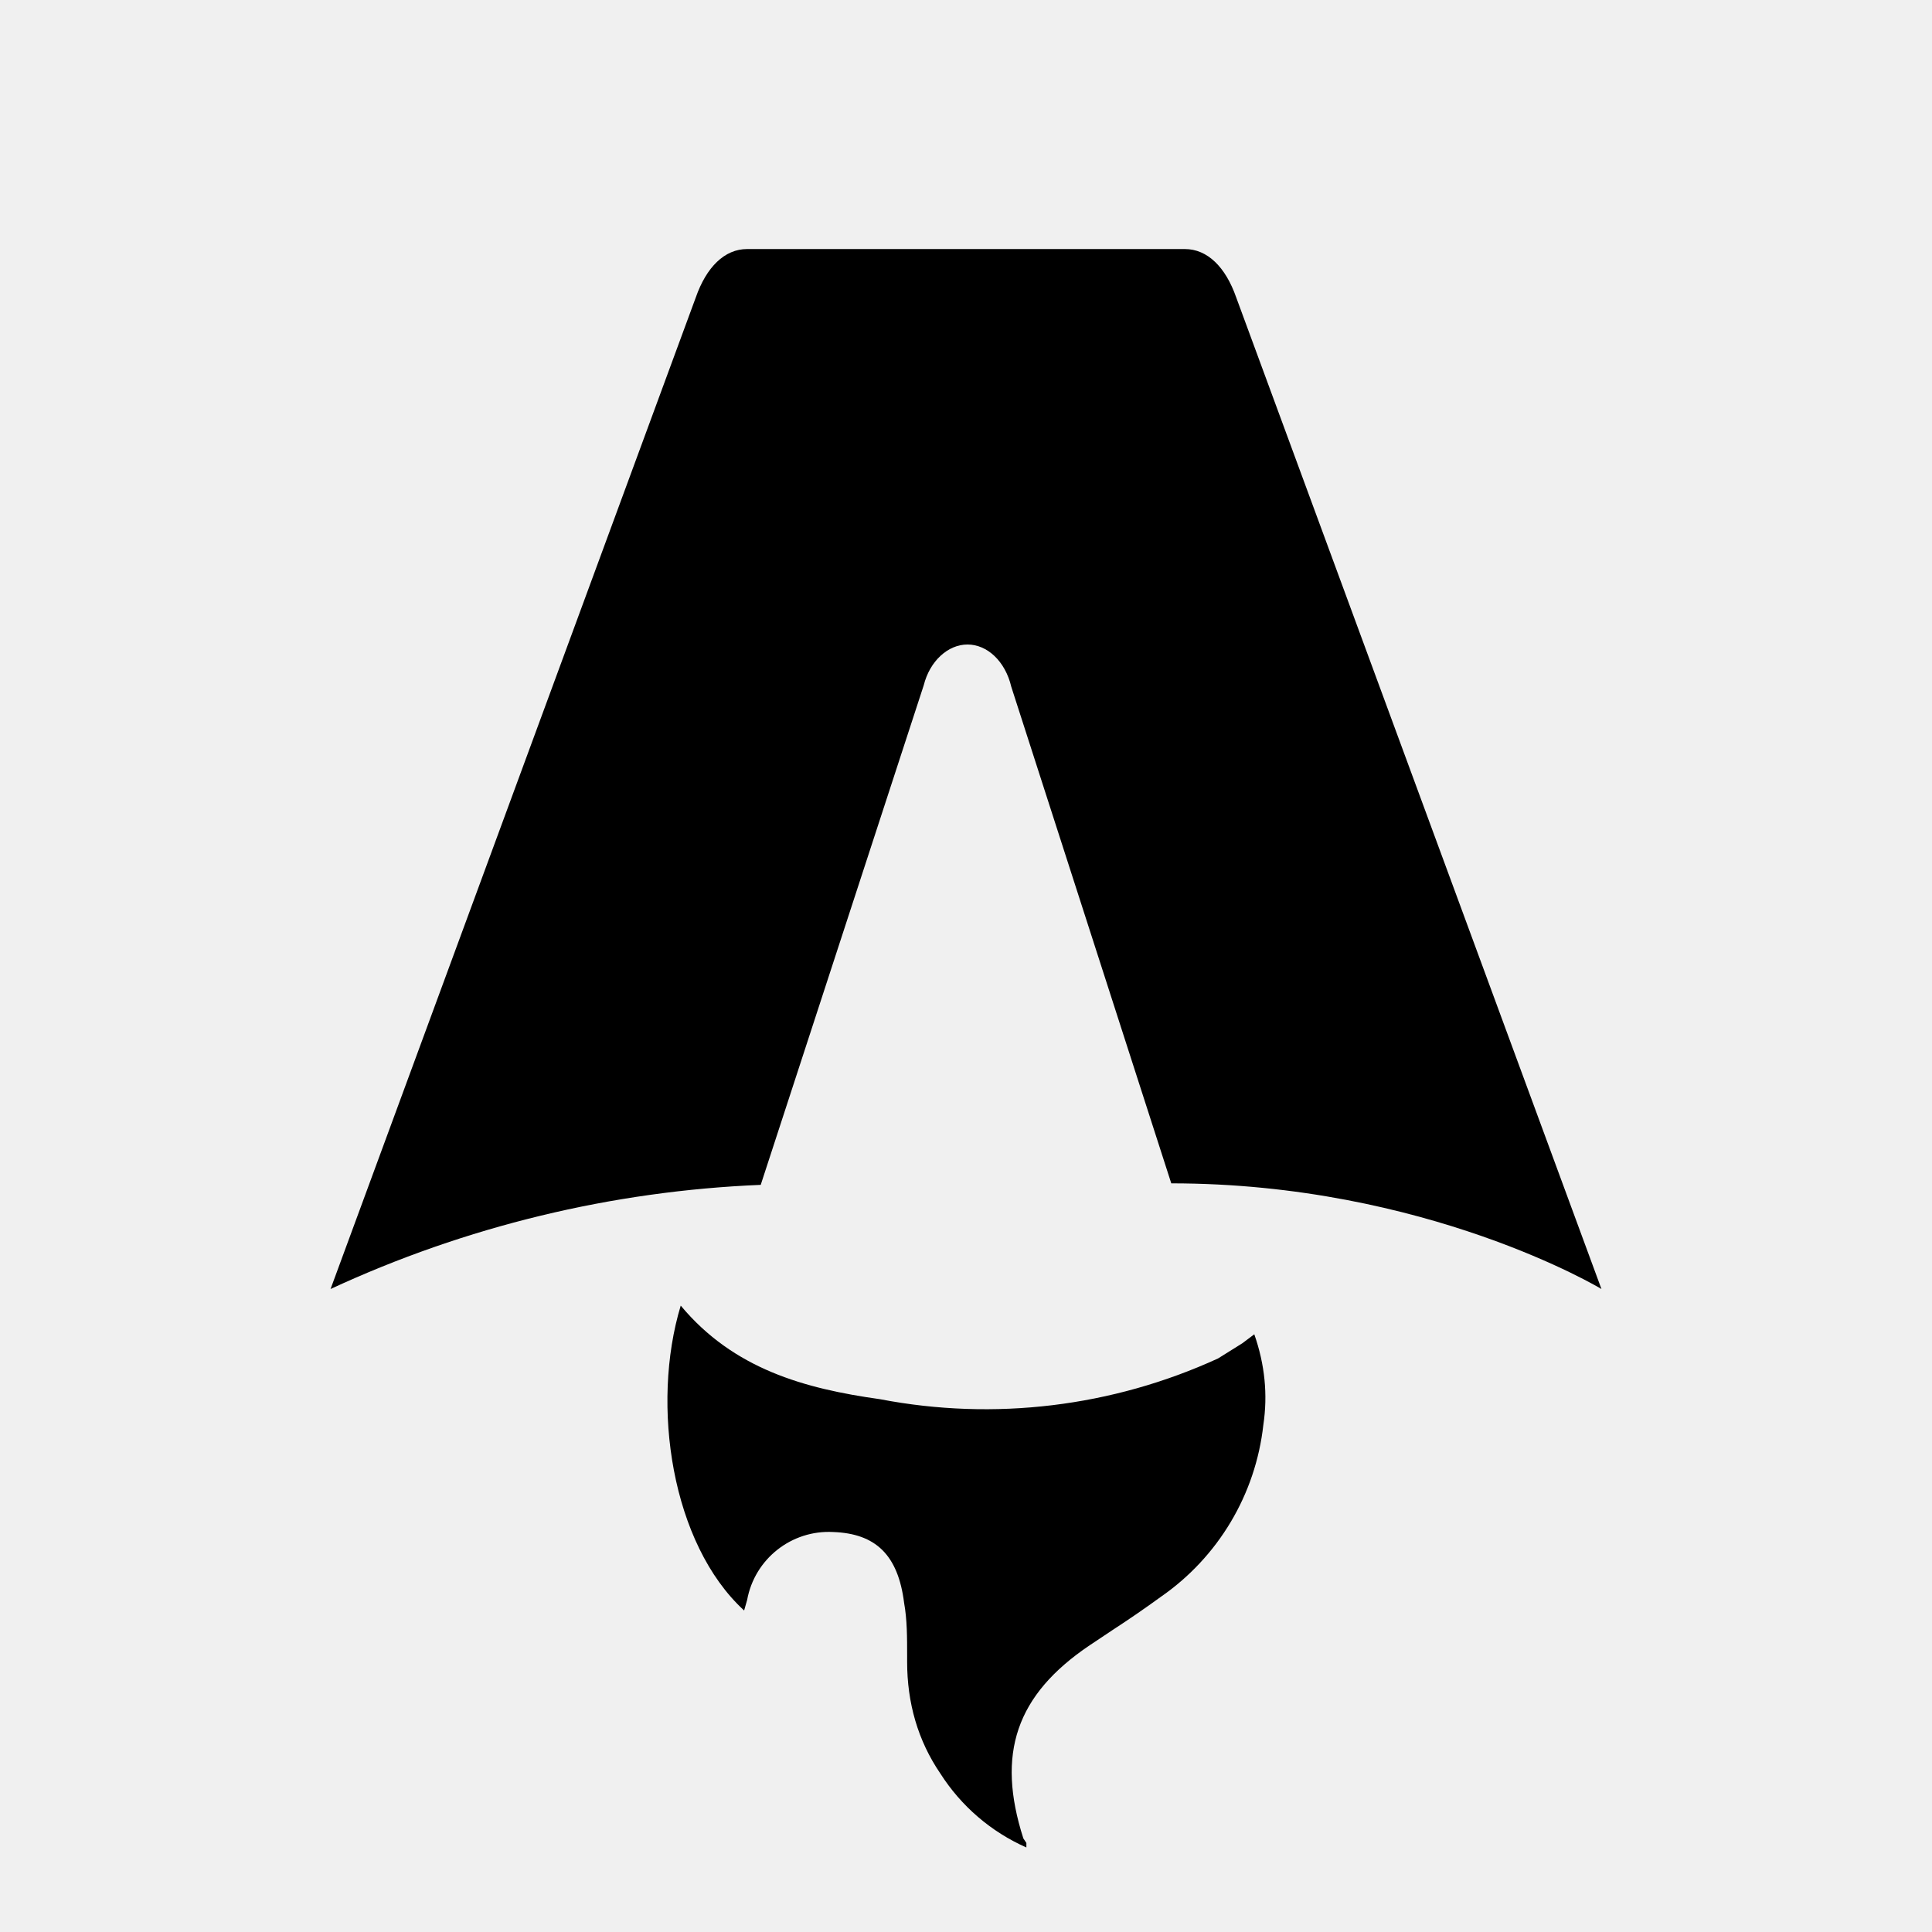
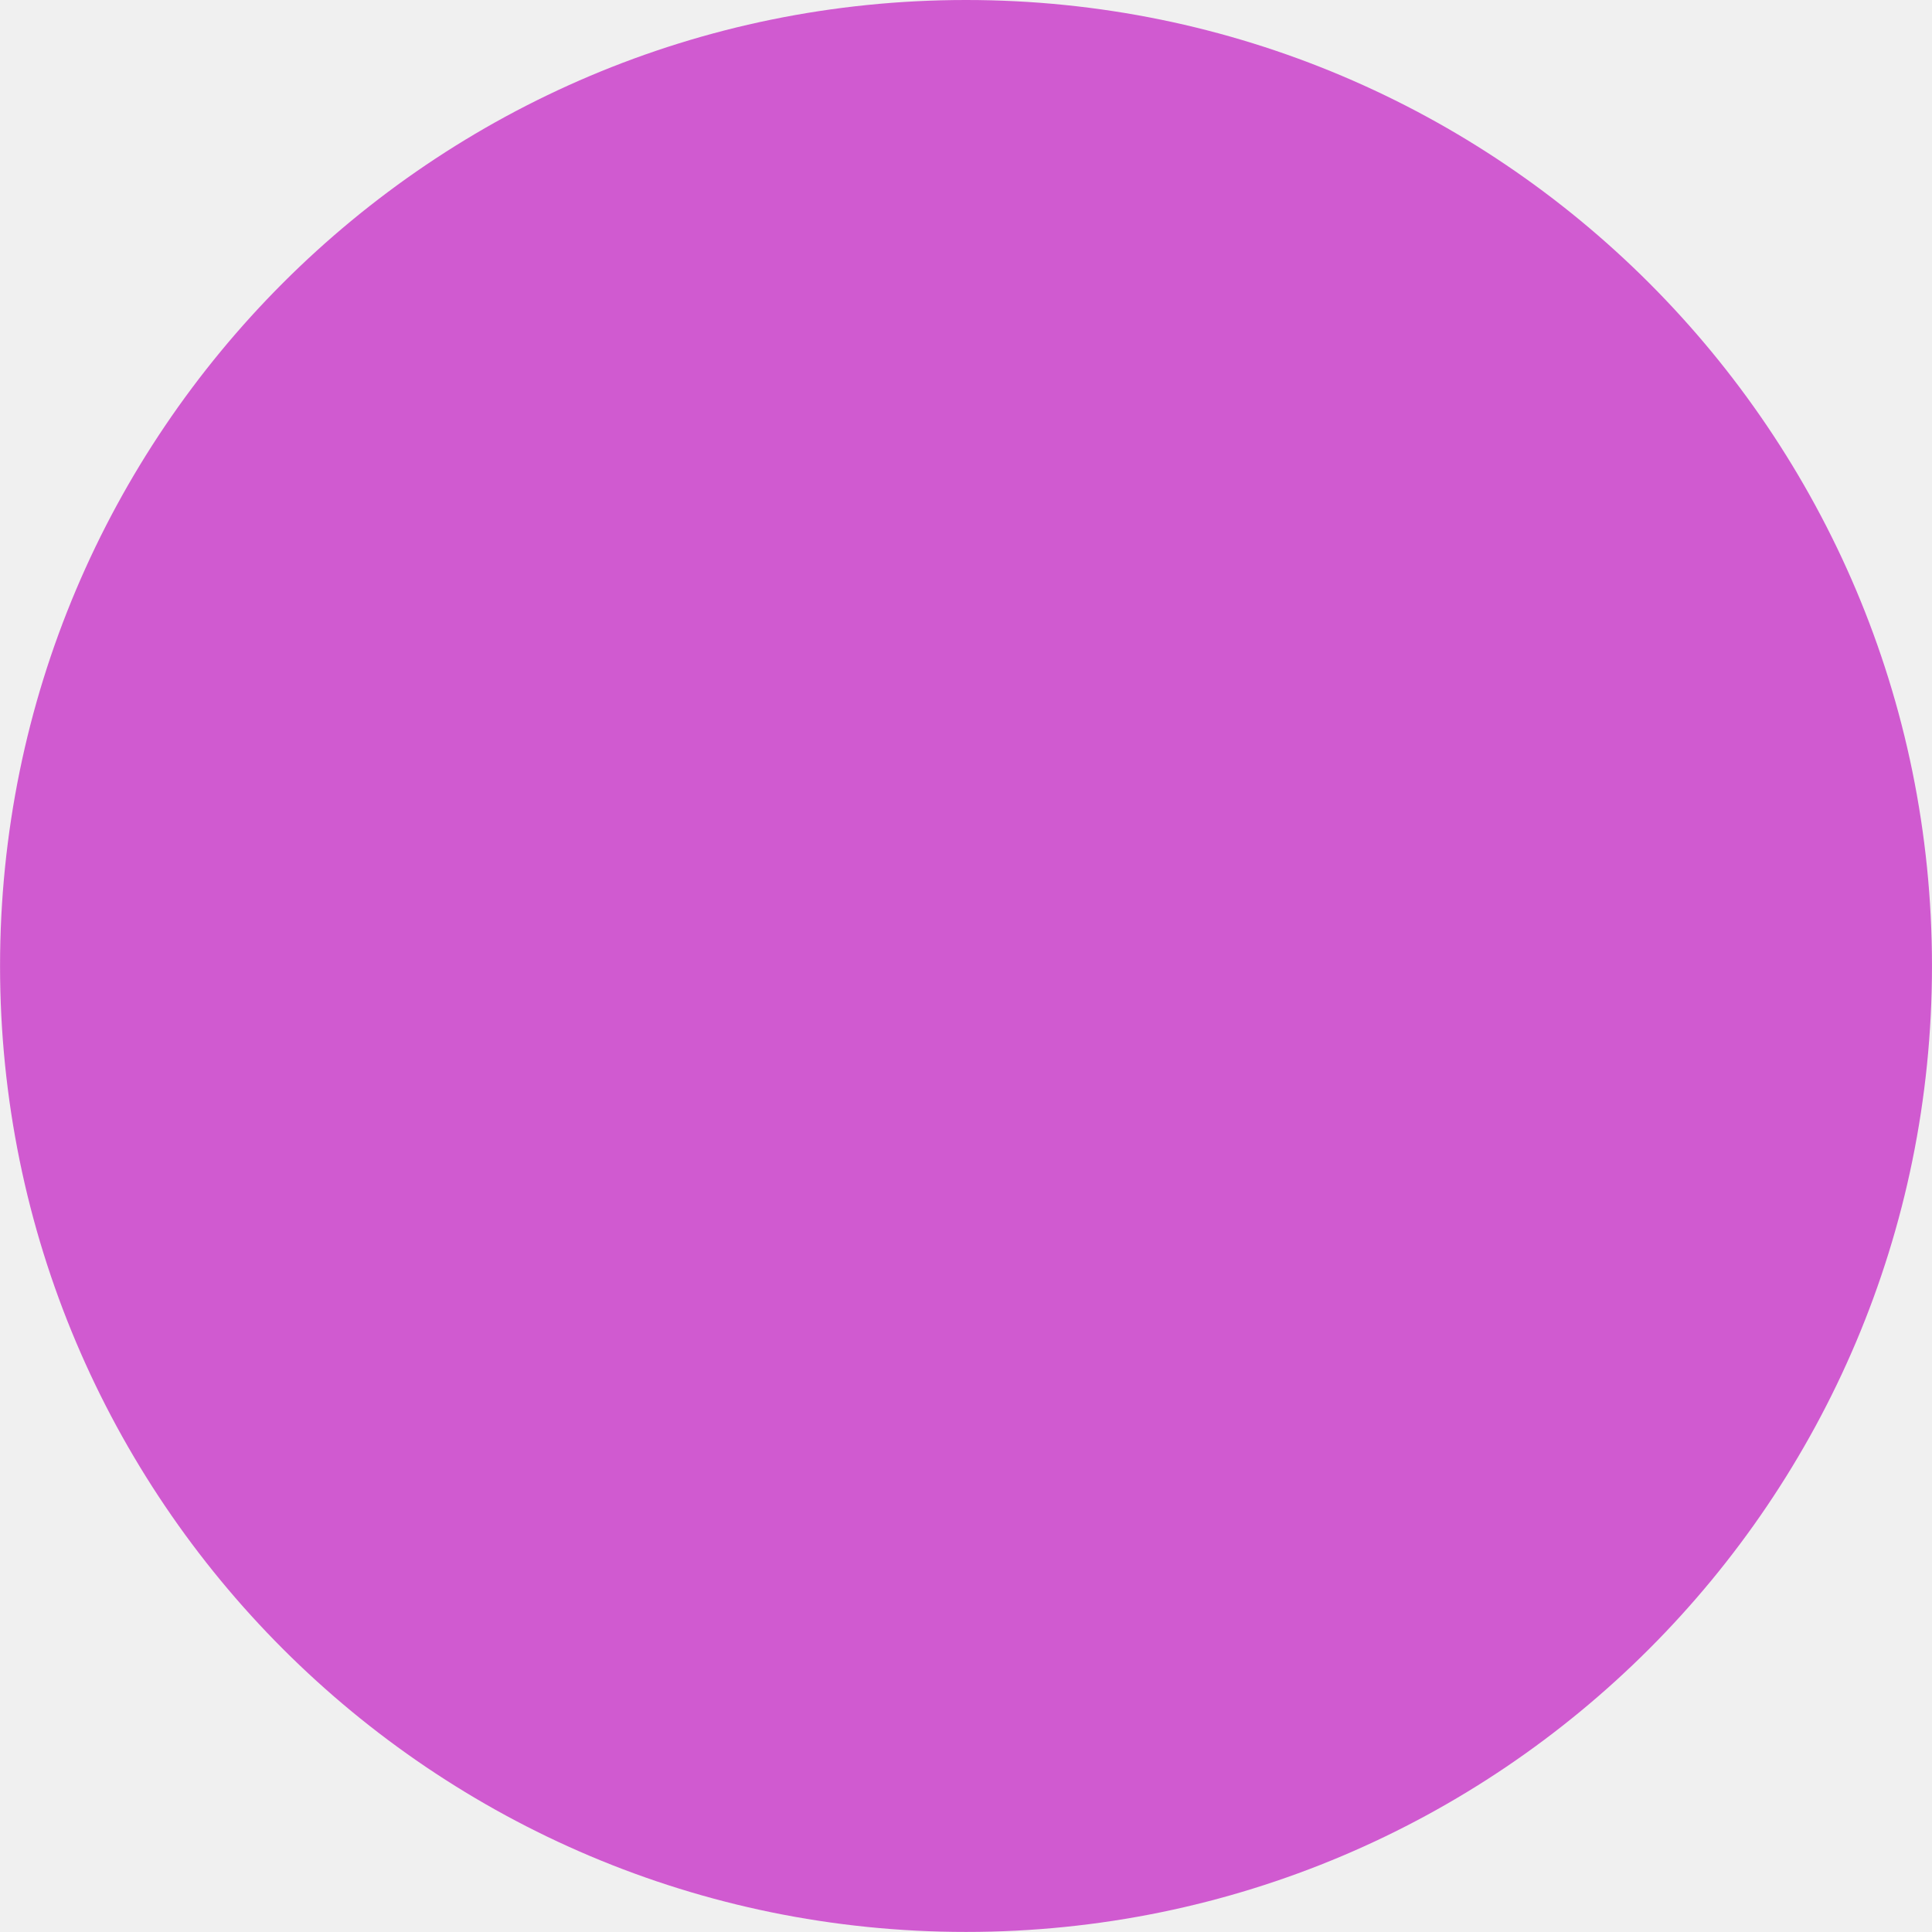
- <svg xmlns="http://www.w3.org/2000/svg" fill="none" viewBox="0 0 128 128">
-   <path d="M50.4 78.5a75.1 75.1 0 0 0-28.5 6.9l24.2-65.7c.7-2 1.9-3.2 3.4-3.2h29c1.5 0 2.7 1.2 3.4 3.2l24.2 65.7s-11.6-7-28.5-7L67 45.5c-.4-1.7-1.6-2.8-2.9-2.8-1.3 0-2.5 1.1-2.9 2.7L50.4 78.5Zm-1.1 28.2Zm-4.2-20.2c-2 6.6-.6 15.8 4.2 20.2a17.5 17.5 0 0 1 .2-.7 5.5 5.5 0 0 1 5.7-4.5c2.8.1 4.3 1.5 4.7 4.7.2 1.1.2 2.3.2 3.5v.4c0 2.7.7 5.2 2.2 7.4a13 13 0 0 0 5.7 4.9v-.3l-.2-.3c-1.8-5.6-.5-9.5 4.4-12.8l1.5-1a73 73 0 0 0 3.2-2.2 16 16 0 0 0 6.8-11.4c.3-2 .1-4-.6-6l-.8.6-1.6 1a37 37 0 0 1-22.4 2.7c-5-.7-9.7-2-13.2-6.2Z" />
-   <style>
-         path { fill: #000; }
-         @media (prefers-color-scheme: dark) {
-             path { fill: #FFF; }
-         }
-     </style>
+ <svg xmlns="http://www.w3.org/2000/svg" width="28.105mm" height="28.105mm" viewBox="0 0 28.105 28.105" version="1.1" id="svg1">
+   <defs id="defs1" />
+   <g id="layer1" transform="translate(-92.29026,-66.84399)">
+     <circle style="fill:#d05ad0;fill-opacity:1;stroke-width:0.265" id="path1" cx="106.343" cy="80.896" r="14.052" />
+   </g>
</svg>
